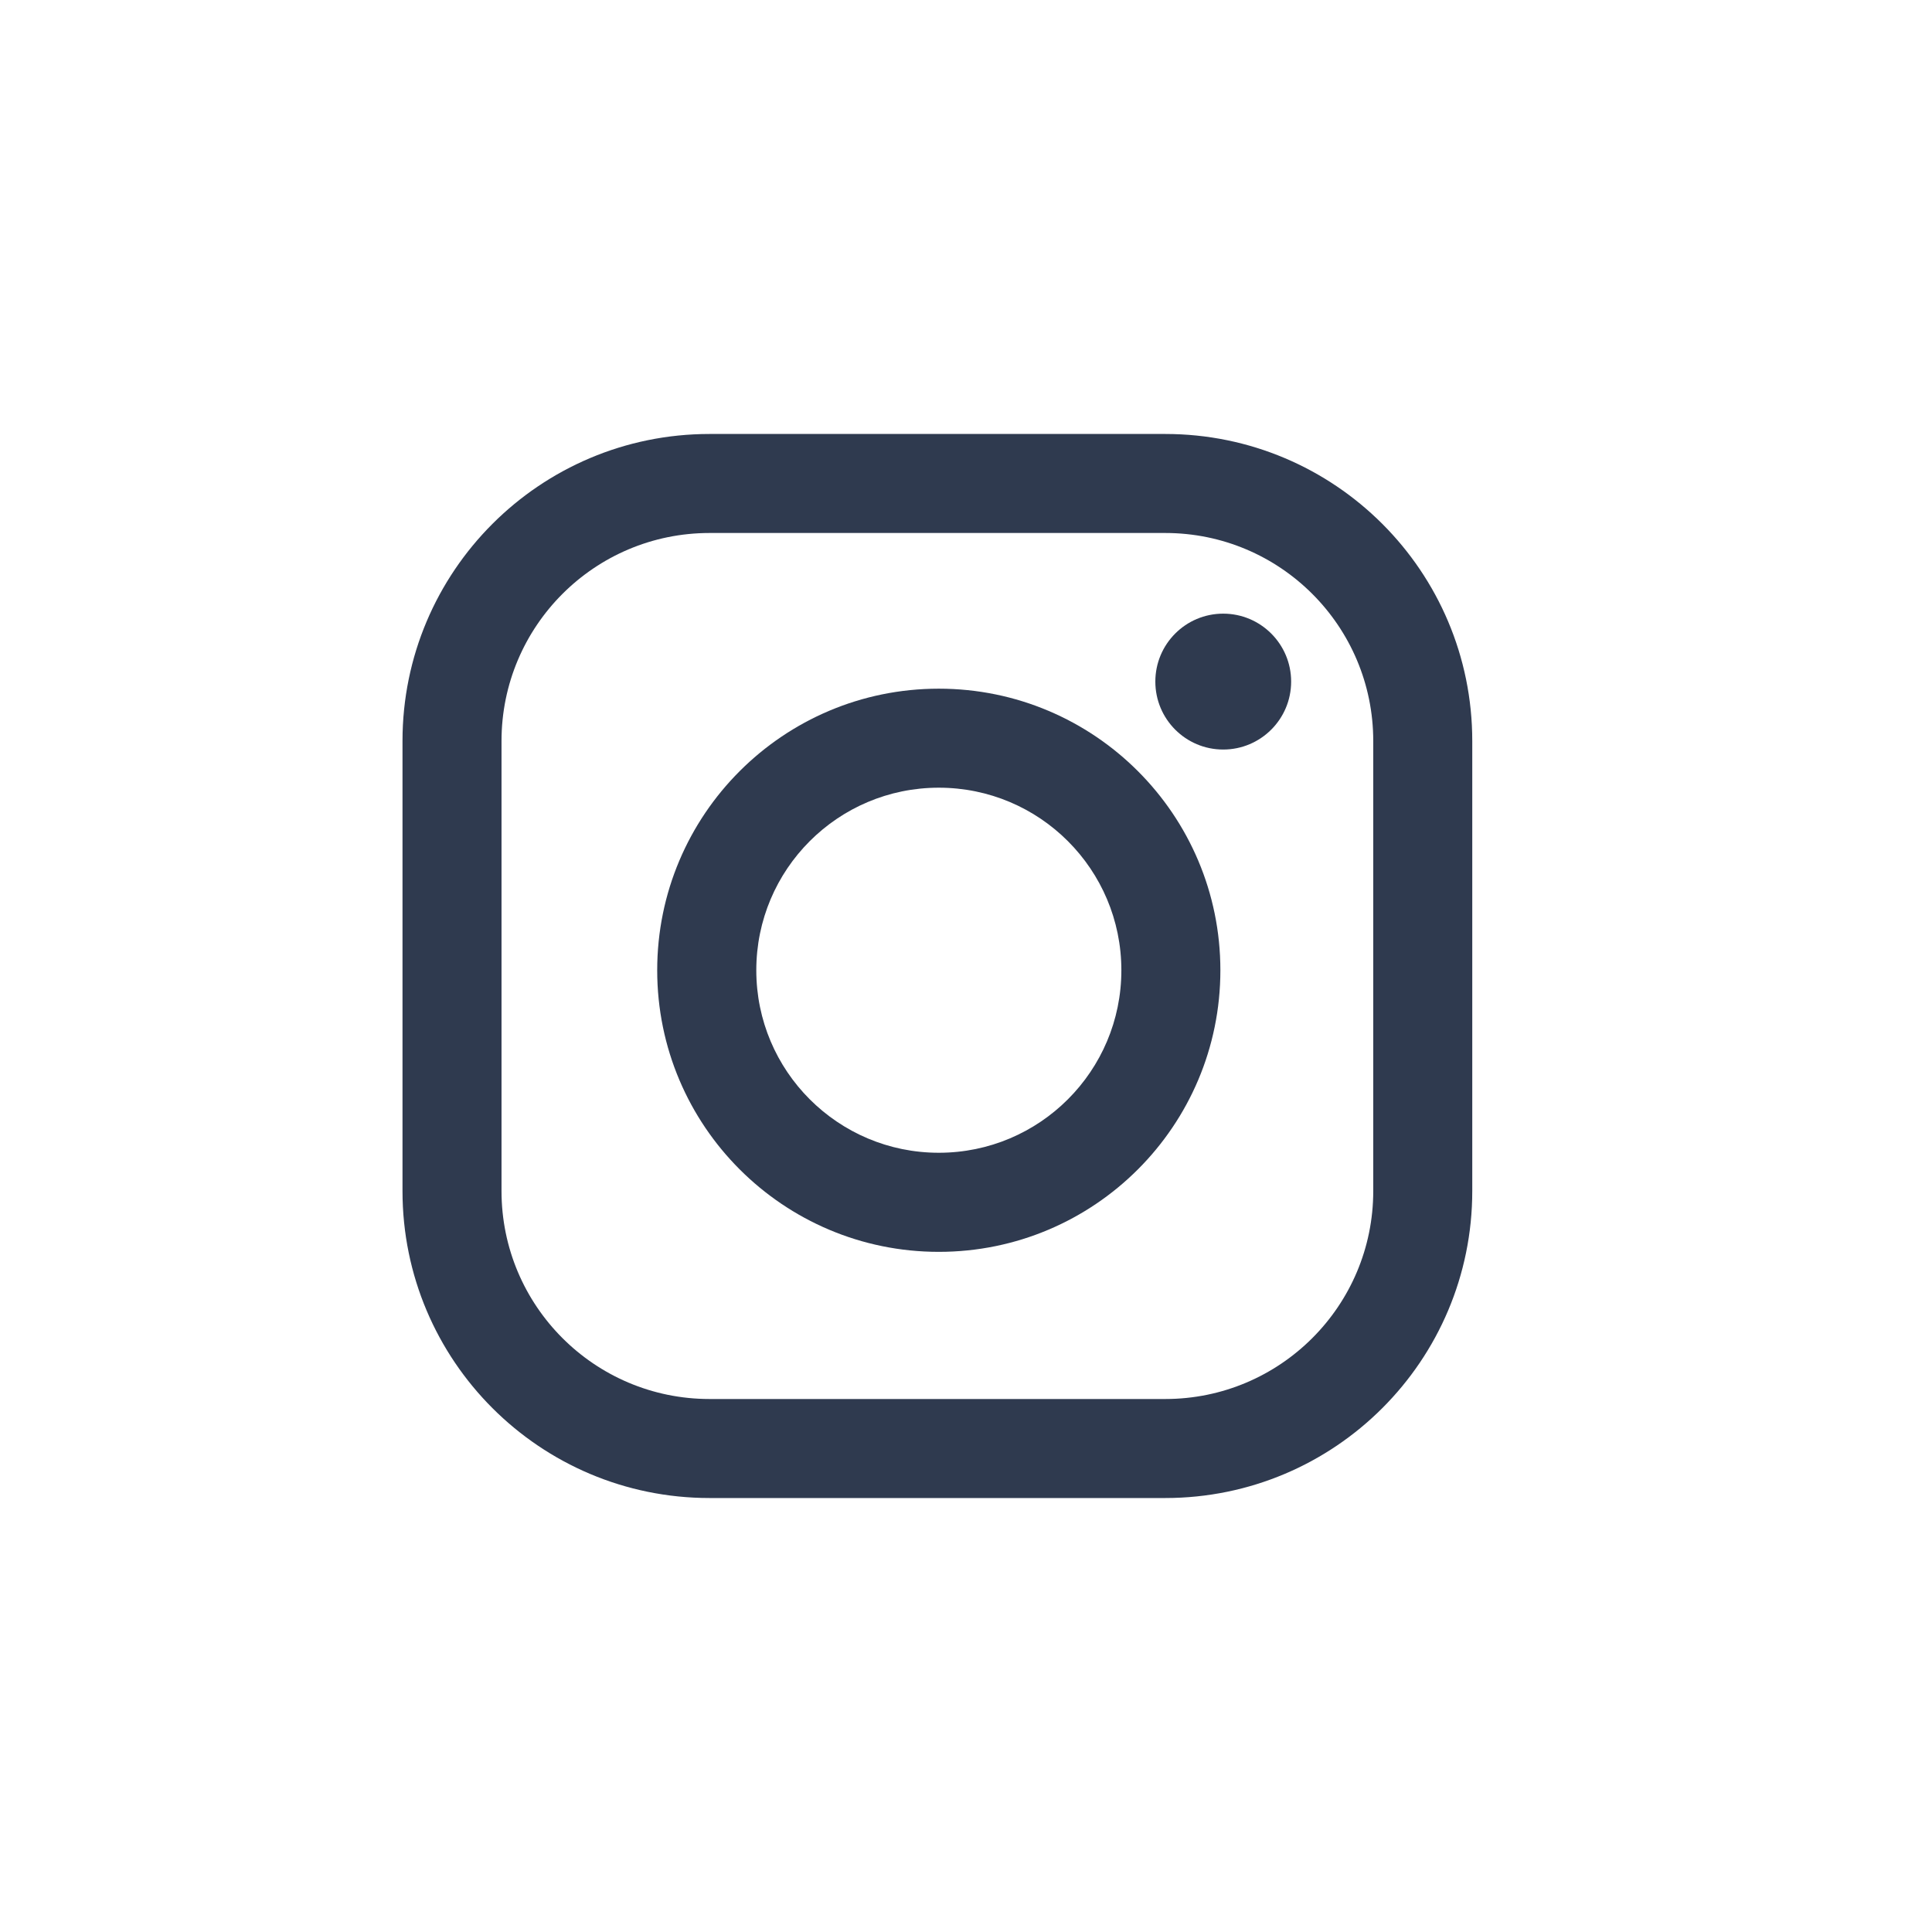
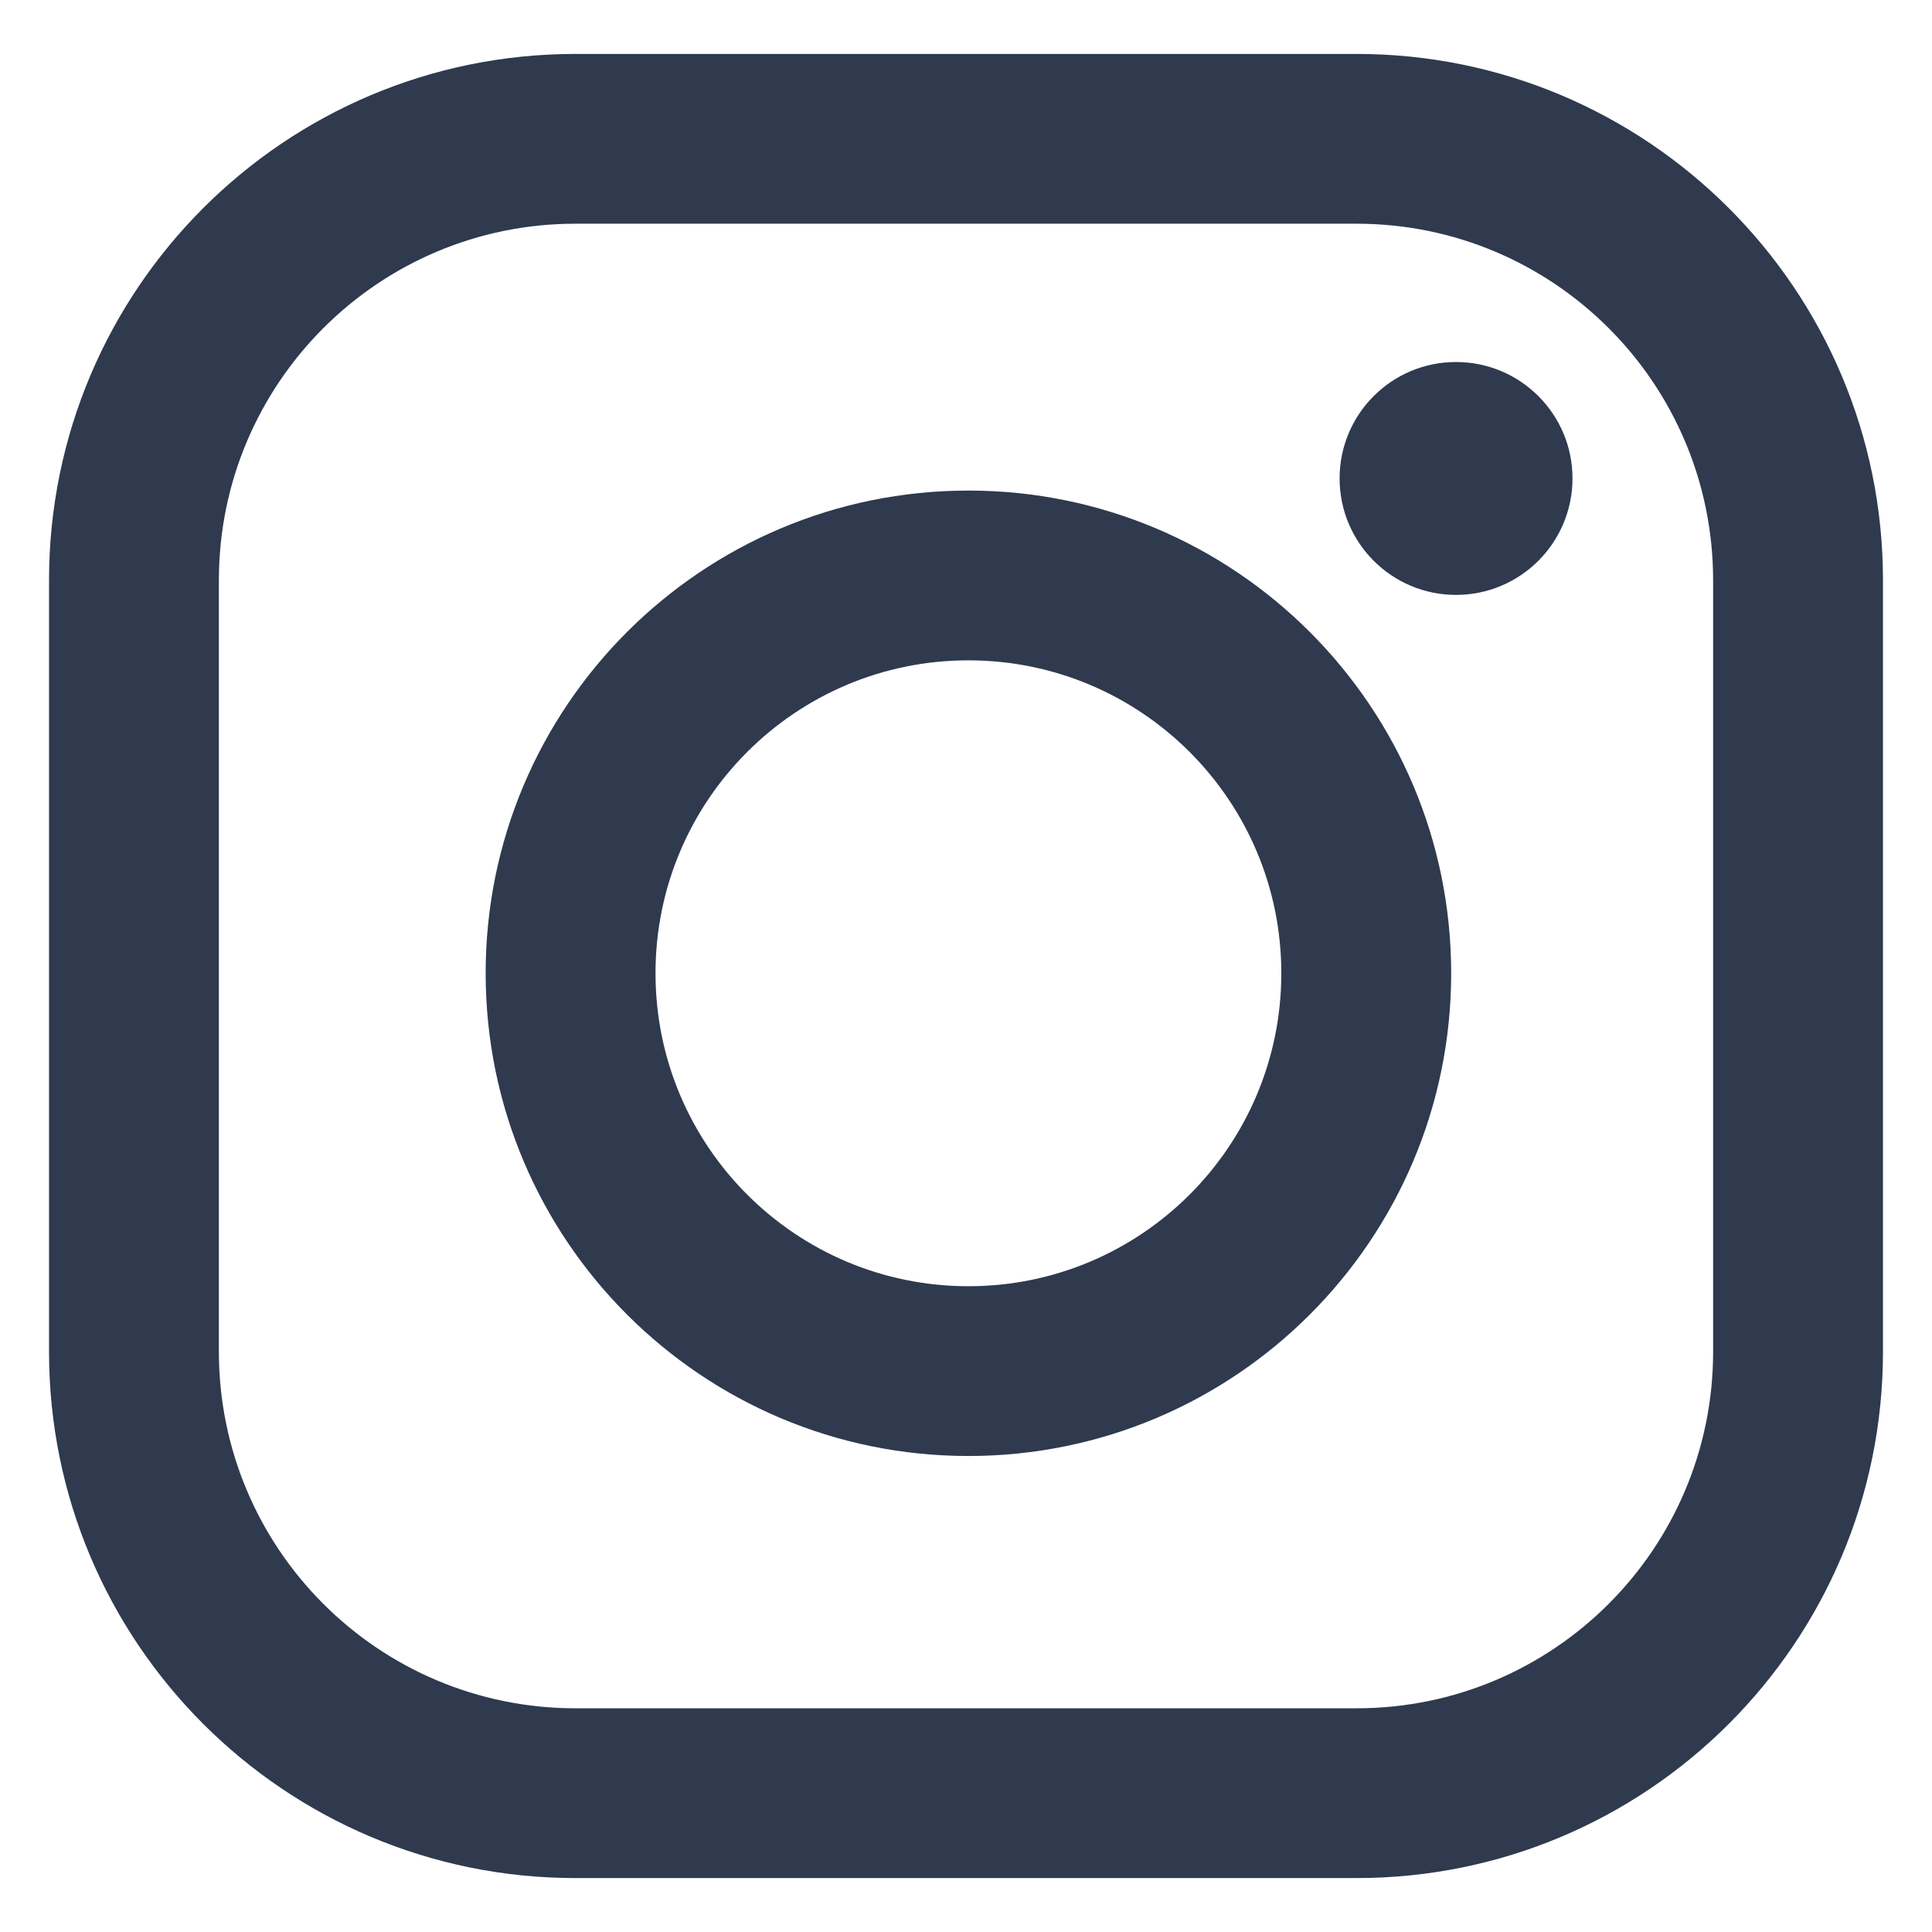
<svg xmlns="http://www.w3.org/2000/svg" width="24" height="24" viewBox="0 0 24 24" fill="none">
-   <path d="M5 9.205C5 7.098 6.708 5.391 8.814 5.391H14.475C16.581 5.391 18.289 7.098 18.289 9.205V14.795C18.289 16.902 16.581 18.609 14.475 18.609H8.814C6.708 18.609 5 16.902 5 14.795V9.205ZM8.814 6.621C7.387 6.621 6.23 7.778 6.23 9.205V14.795C6.23 16.222 7.387 17.379 8.814 17.379H14.475C15.902 17.379 17.059 16.222 17.059 14.795V9.205C17.059 7.778 15.902 6.621 14.475 6.621H8.814Z" fill="#2F3A4F" />
-   <path d="M8.164 12.053C8.164 10.121 9.73 8.555 11.662 8.555C13.594 8.555 15.16 10.121 15.16 12.053C15.16 13.985 13.594 15.551 11.662 15.551C9.73 15.551 8.164 13.985 8.164 12.053ZM11.662 9.785C10.41 9.785 9.395 10.8 9.395 12.053C9.395 13.305 10.41 14.32 11.662 14.32C12.915 14.32 13.93 13.305 13.93 12.053C13.93 10.8 12.915 9.785 11.662 9.785Z" fill="#2F3A4F" />
-   <path d="M15.195 9.311C15.661 9.311 16.039 8.933 16.039 8.467C16.039 8.001 15.661 7.623 15.195 7.623C14.729 7.623 14.352 8.001 14.352 8.467C14.352 8.933 14.729 9.311 15.195 9.311Z" fill="#2F3A4F" />
+   <path d="M0.609 7.209C0.609 3.597 3.537 0.67 7.148 0.67H16.852C20.463 0.67 23.391 3.597 23.391 7.209V16.791C23.391 20.403 20.463 23.33 16.852 23.33H7.148C3.537 23.33 0.609 20.403 0.609 16.791V7.209ZM7.148 2.779C4.702 2.779 2.719 4.762 2.719 7.209V16.791C2.719 19.238 4.702 21.221 7.148 21.221H16.852C19.298 21.221 21.281 19.238 21.281 16.791V7.209C21.281 4.762 19.298 2.779 16.852 2.779H7.148Z" fill="#2F3A4F" />
+   <path d="M6.033 12.09C6.033 8.779 8.718 6.094 12.03 6.094C15.342 6.094 18.027 8.779 18.027 12.09C18.027 15.402 15.342 18.087 12.03 18.087C8.718 18.087 6.033 15.402 6.033 12.09ZM12.03 8.203C9.883 8.203 8.143 9.944 8.143 12.09C8.143 14.237 9.883 15.978 12.03 15.978C14.177 15.978 15.917 14.237 15.917 12.09C15.917 9.944 14.177 8.203 12.03 8.203Z" fill="#2F3A4F" />
+   <path d="M18.087 7.39C18.886 7.39 19.534 6.742 19.534 5.943C19.534 5.144 18.886 4.497 18.087 4.497C17.288 4.497 16.641 5.144 16.641 5.943C16.641 6.742 17.288 7.39 18.087 7.39Z" fill="#2F3A4F" />
</svg>
